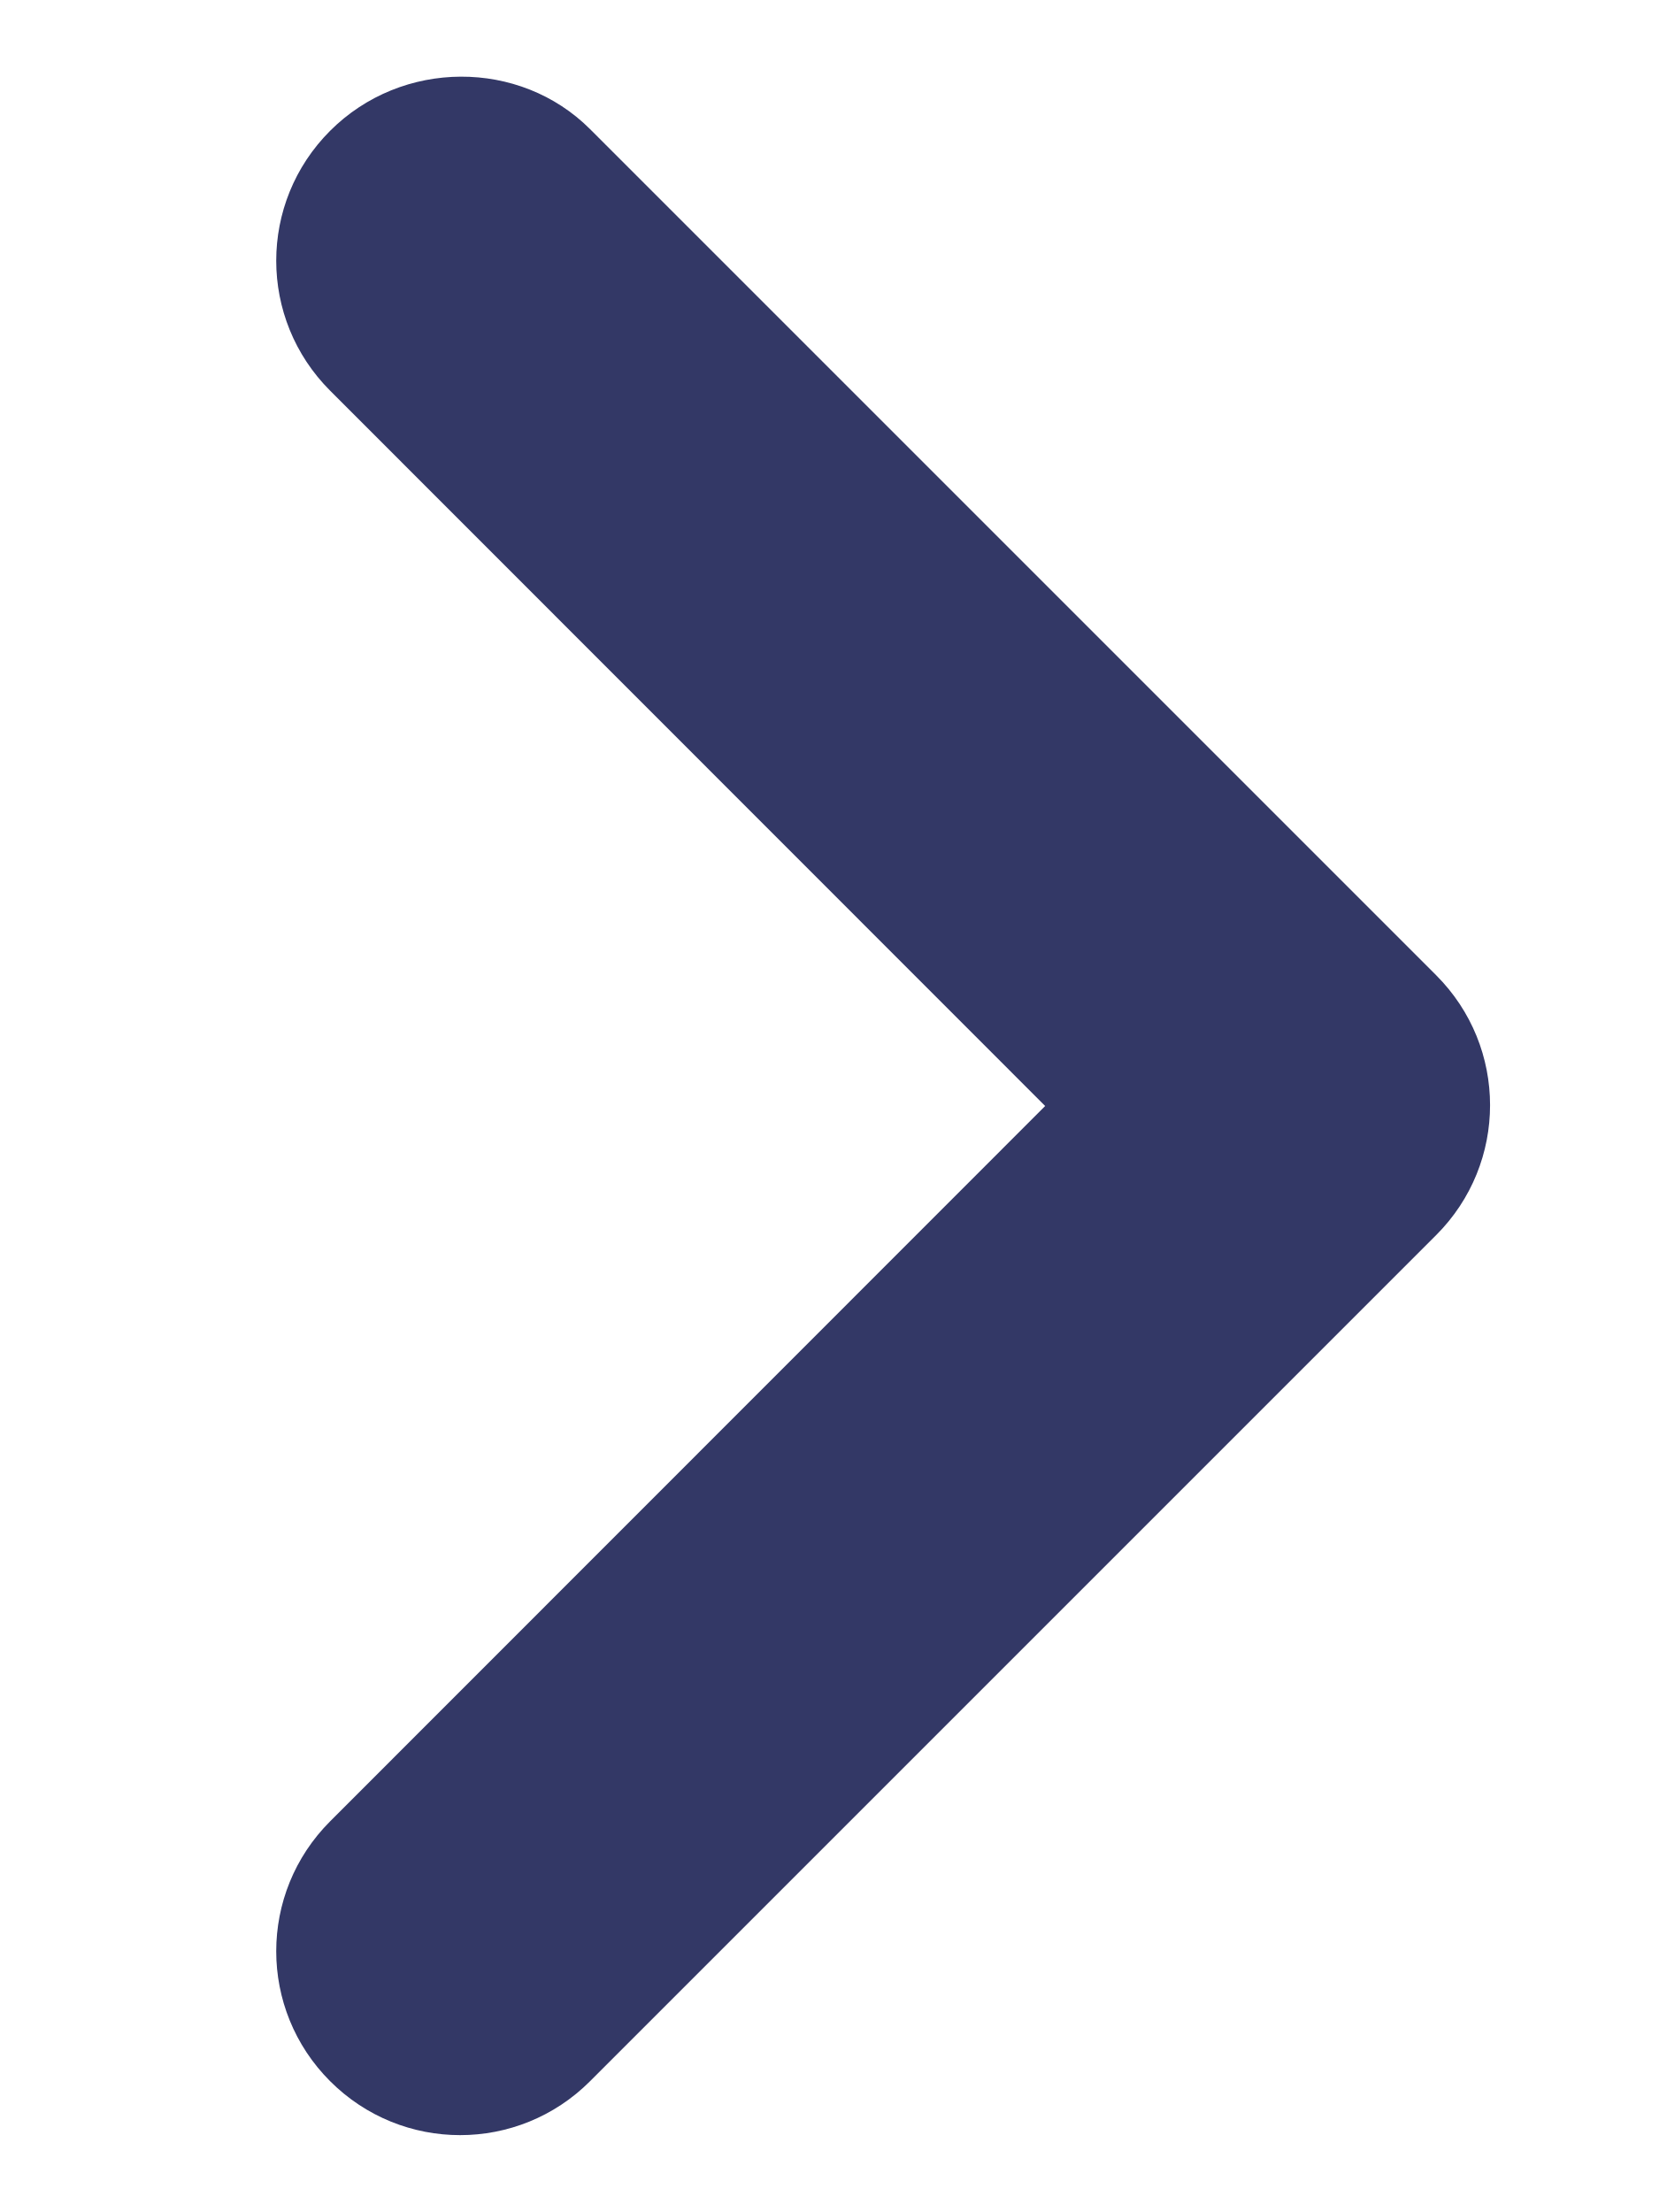
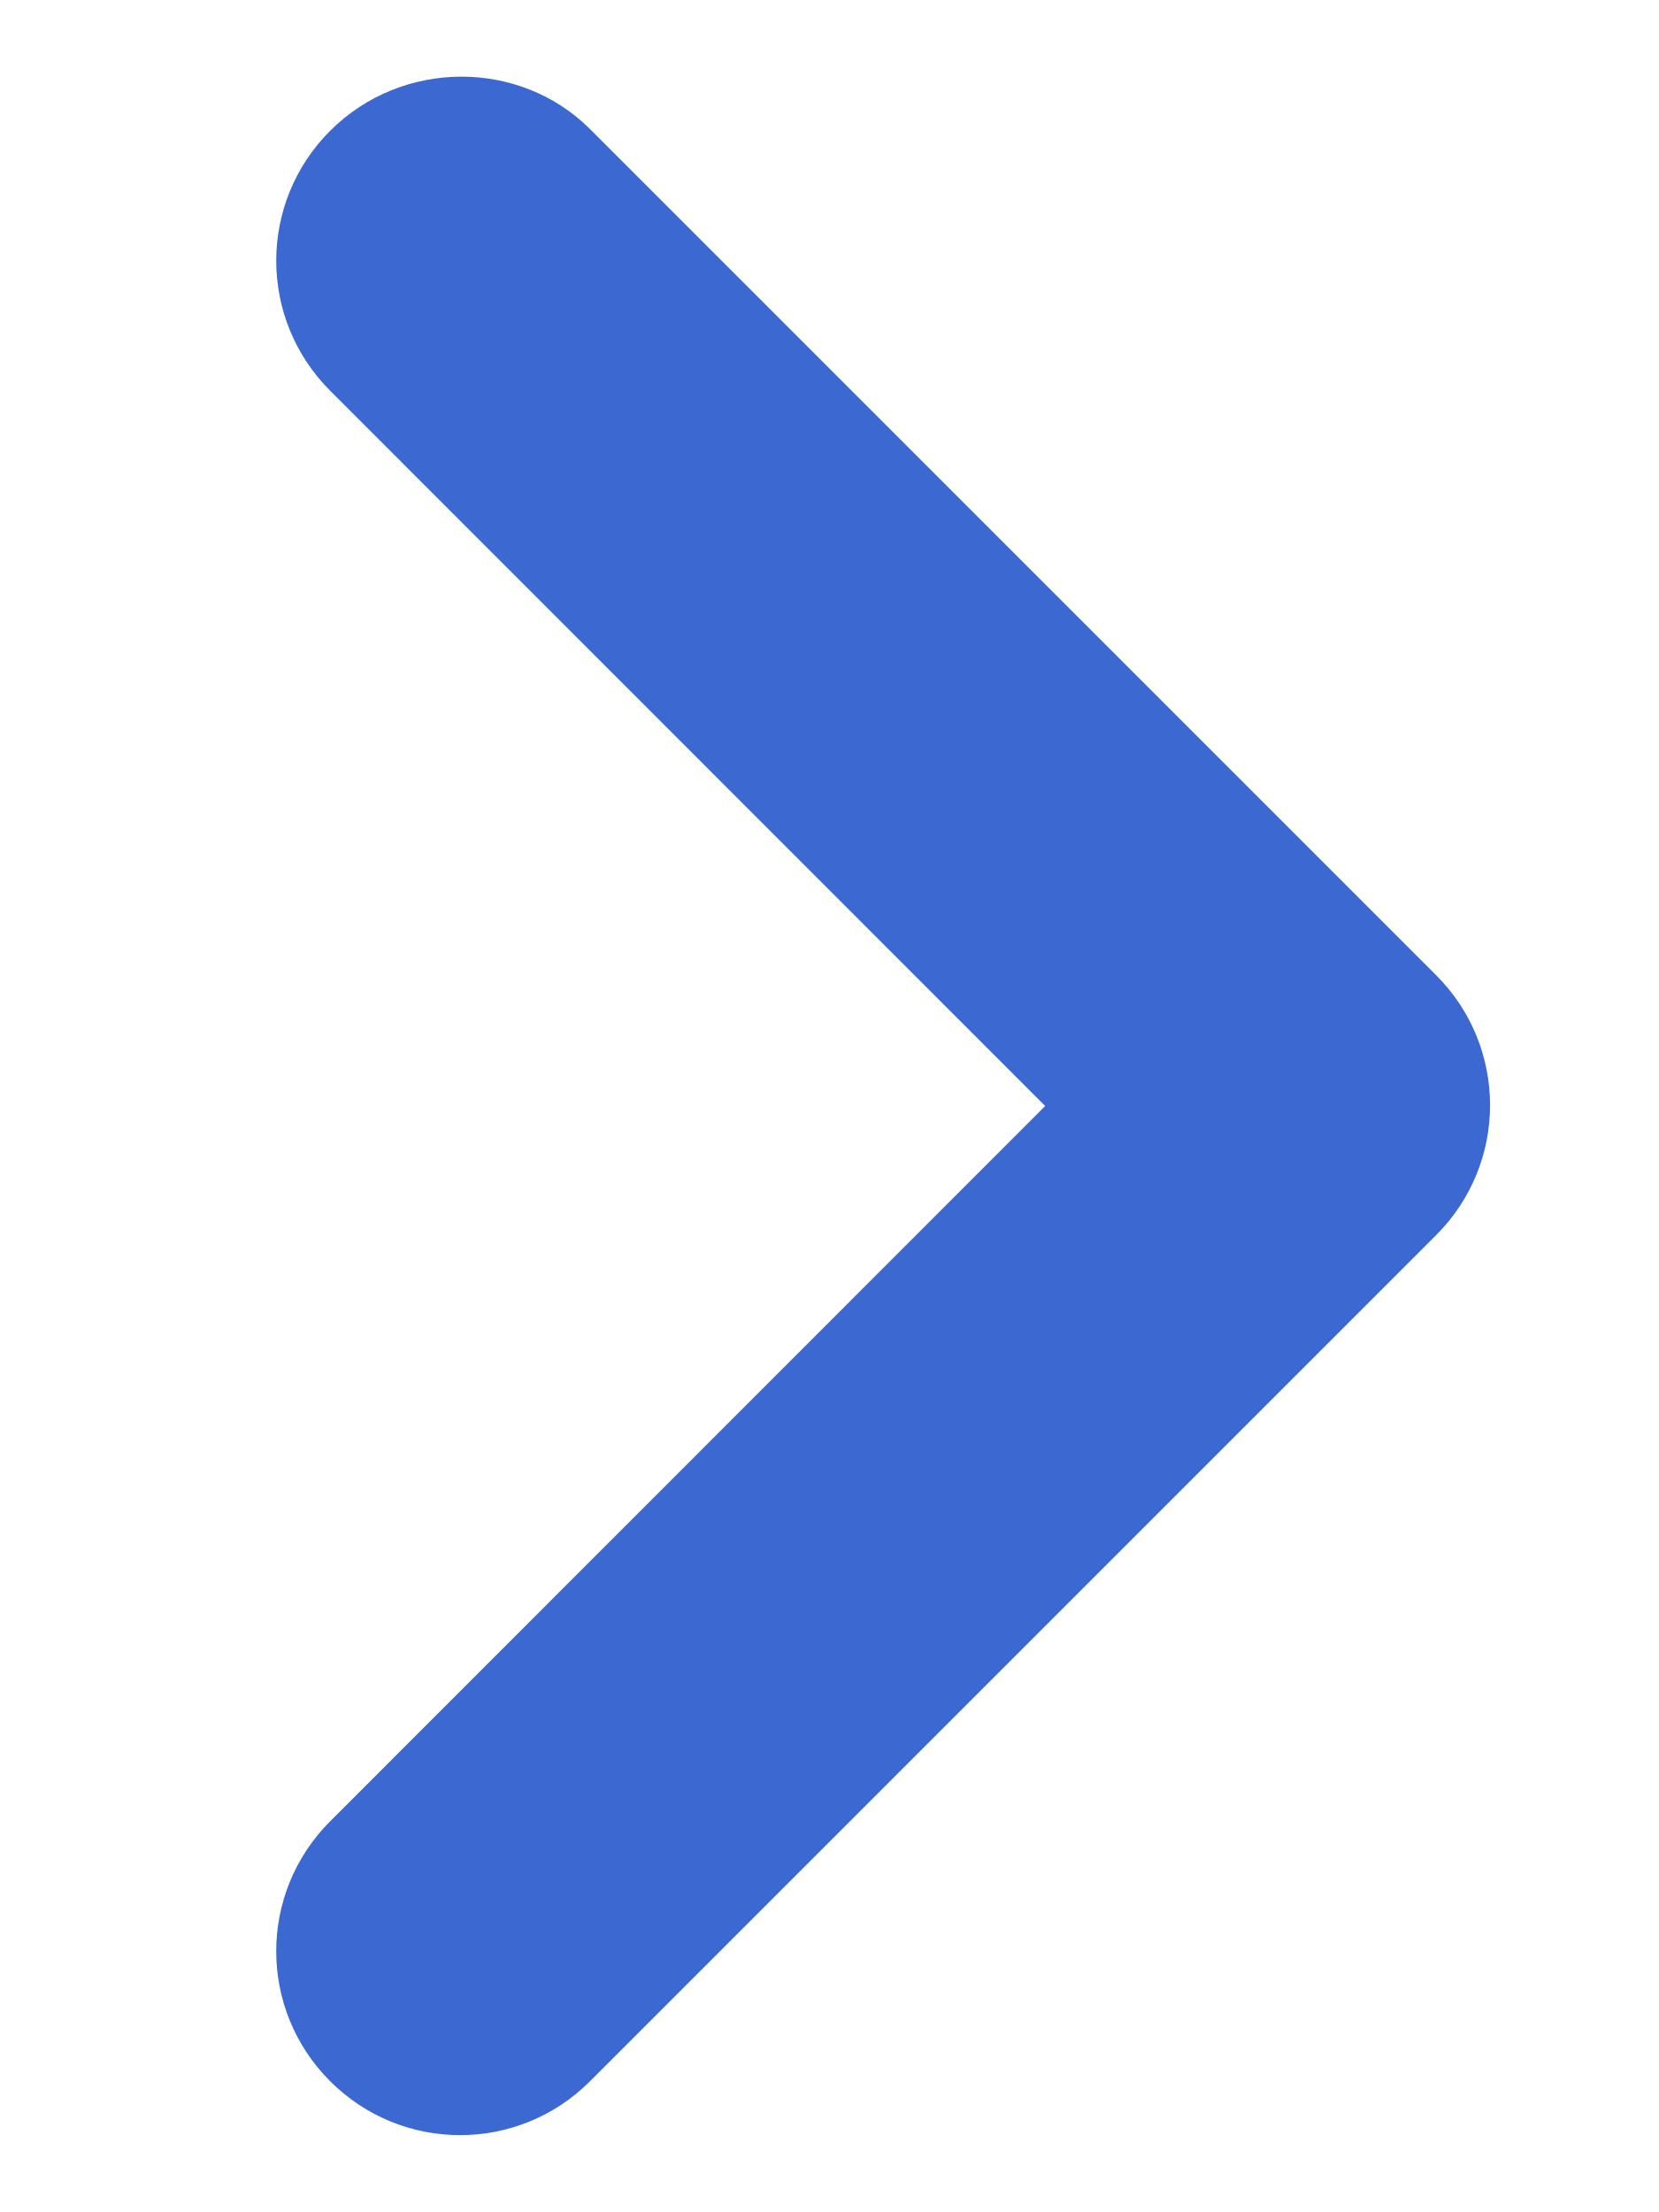
- <svg xmlns="http://www.w3.org/2000/svg" width="6" height="8" viewBox="0 0 6 8" fill="#333866">
+ <svg xmlns="http://www.w3.org/2000/svg" width="6" height="8" viewBox="0 0 6 8" fill="#3B69D1">
  <path d="M1.194 0.473C0.934 0.733 0.934 1.153 1.194 1.413L3.78 4L1.194 6.587C0.934 6.847 0.934 7.267 1.194 7.527C1.454 7.787 1.874 7.787 2.134 7.527L5.194 4.467C5.454 4.207 5.454 3.787 5.194 3.527L2.134 0.467C1.88 0.213 1.454 0.213 1.194 0.473Z" fill="inherit" />
</svg>
